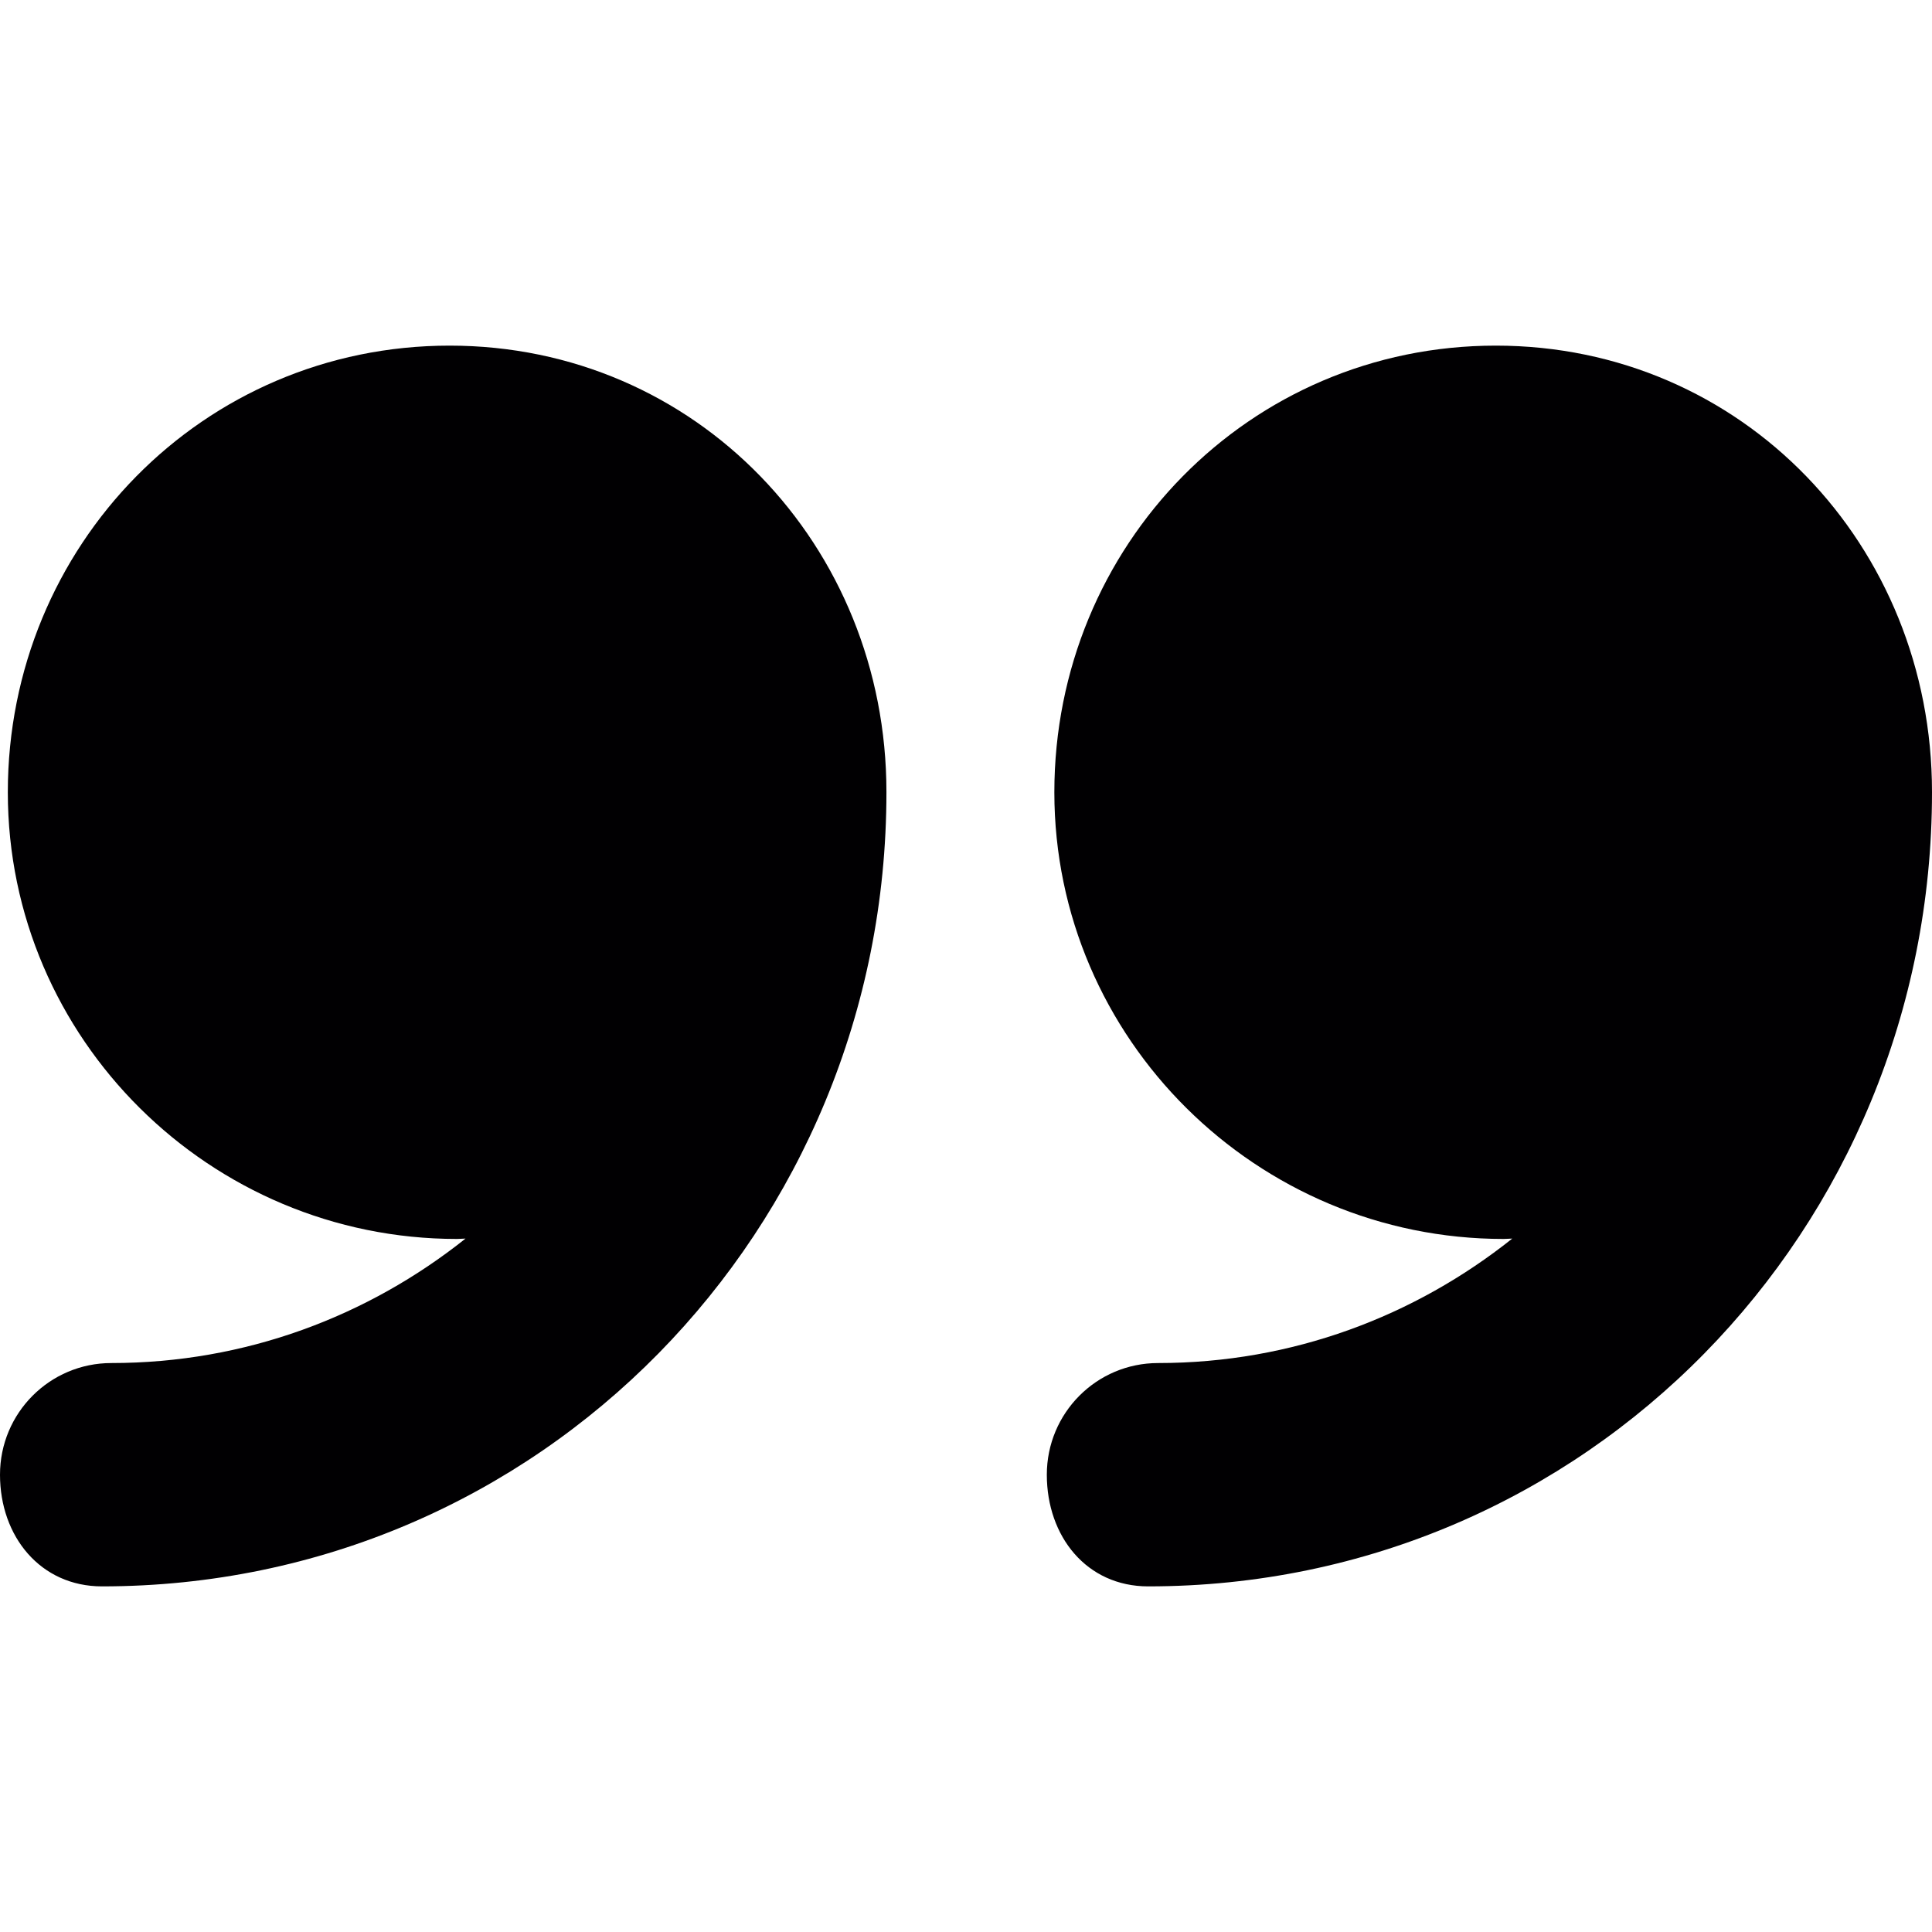
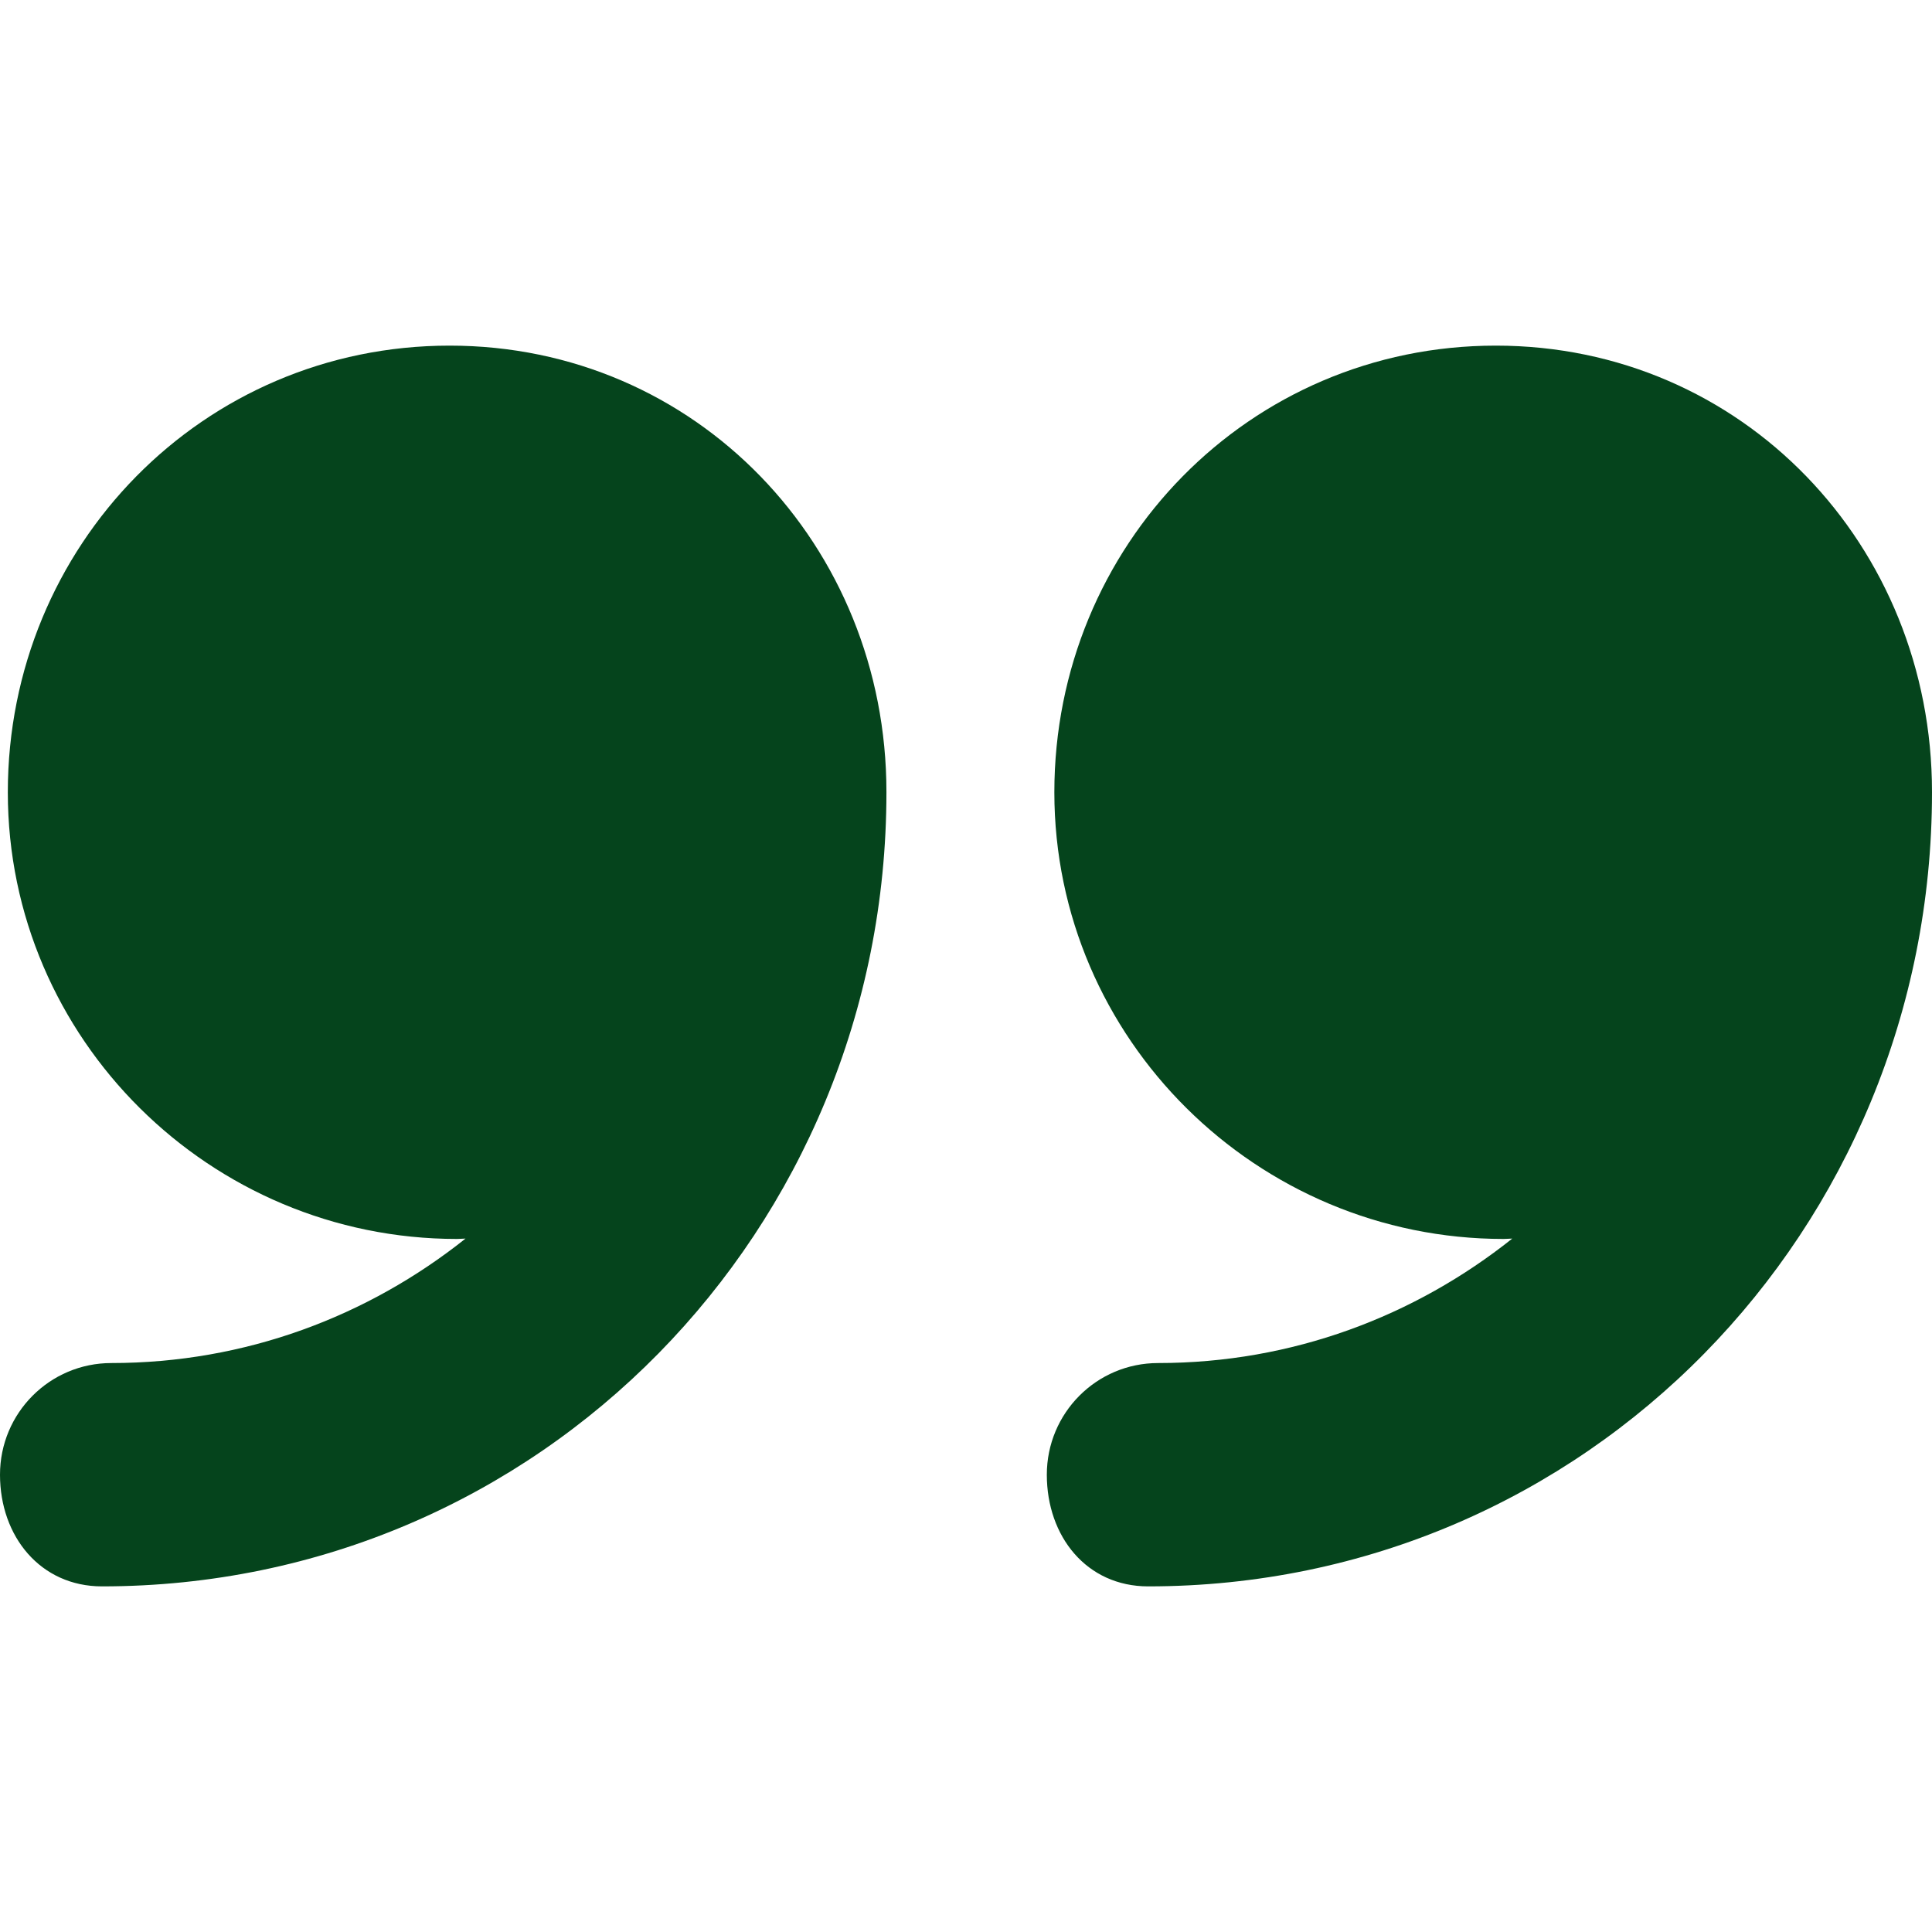
<svg xmlns="http://www.w3.org/2000/svg" version="1.1" id="Capa_1" x="0px" y="0px" viewBox="0 0 46.195 46.195" style="enable-background:new 0 0 46.195 46.195;" xml:space="preserve">
  <g>
-     <path style="fill:#010002;" d="M35.765,8.264c-5.898,0-10.555,4.782-10.555,10.68s4.844,10.68,10.742,10.68   c0.059,0,0.148-0.008,0.207-0.009c-2.332,1.857-5.261,2.976-8.467,2.976c-1.475,0-2.662,1.196-2.662,2.67s0.949,2.67,2.424,2.67   c10.469-0.001,18.741-8.518,18.741-18.987c0-0.002,0-0.004,0-0.007C46.195,13.042,41.661,8.264,35.765,8.264z" />
-     <path style="fill:#010002;" d="M10.75,8.264c-5.898,0-10.563,4.782-10.563,10.68s4.84,10.68,10.739,10.68   c0.059,0,0.146-0.008,0.205-0.009c-2.332,1.857-5.262,2.976-8.468,2.976C1.188,32.591,0,33.787,0,35.261s0.964,2.67,2.439,2.67   c10.469-0.001,18.756-8.518,18.756-18.987c0-0.002,0-0.004,0-0.007C21.195,13.042,16.646,8.264,10.75,8.264z" />
+     <path style="fill:#05441c;" d="M35.765,8.264c-5.898,0-10.555,4.782-10.555,10.68s4.844,10.68,10.742,10.68   c0.059,0,0.148-0.008,0.207-0.009c-2.332,1.857-5.261,2.976-8.467,2.976c-1.475,0-2.662,1.196-2.662,2.67s0.949,2.67,2.424,2.67   c10.469-0.001,18.741-8.518,18.741-18.987c0-0.002,0-0.004,0-0.007C46.195,13.042,41.661,8.264,35.765,8.264z" />
+     <path style="fill:#05441c;" d="M10.75,8.264c-5.898,0-10.563,4.782-10.563,10.68s4.84,10.68,10.739,10.68   c0.059,0,0.146-0.008,0.205-0.009c-2.332,1.857-5.262,2.976-8.468,2.976C1.188,32.591,0,33.787,0,35.261s0.964,2.67,2.439,2.67   c10.469-0.001,18.756-8.518,18.756-18.987c0-0.002,0-0.004,0-0.007C21.195,13.042,16.646,8.264,10.75,8.264z" />
  </g>
  <g>
</g>
  <g>
</g>
  <g>
</g>
  <g>
</g>
  <g>
</g>
  <g>
</g>
  <g>
</g>
  <g>
</g>
  <g>
</g>
  <g>
</g>
  <g>
</g>
  <g>
</g>
  <g>
</g>
  <g>
</g>
  <g>
</g>
</svg>
